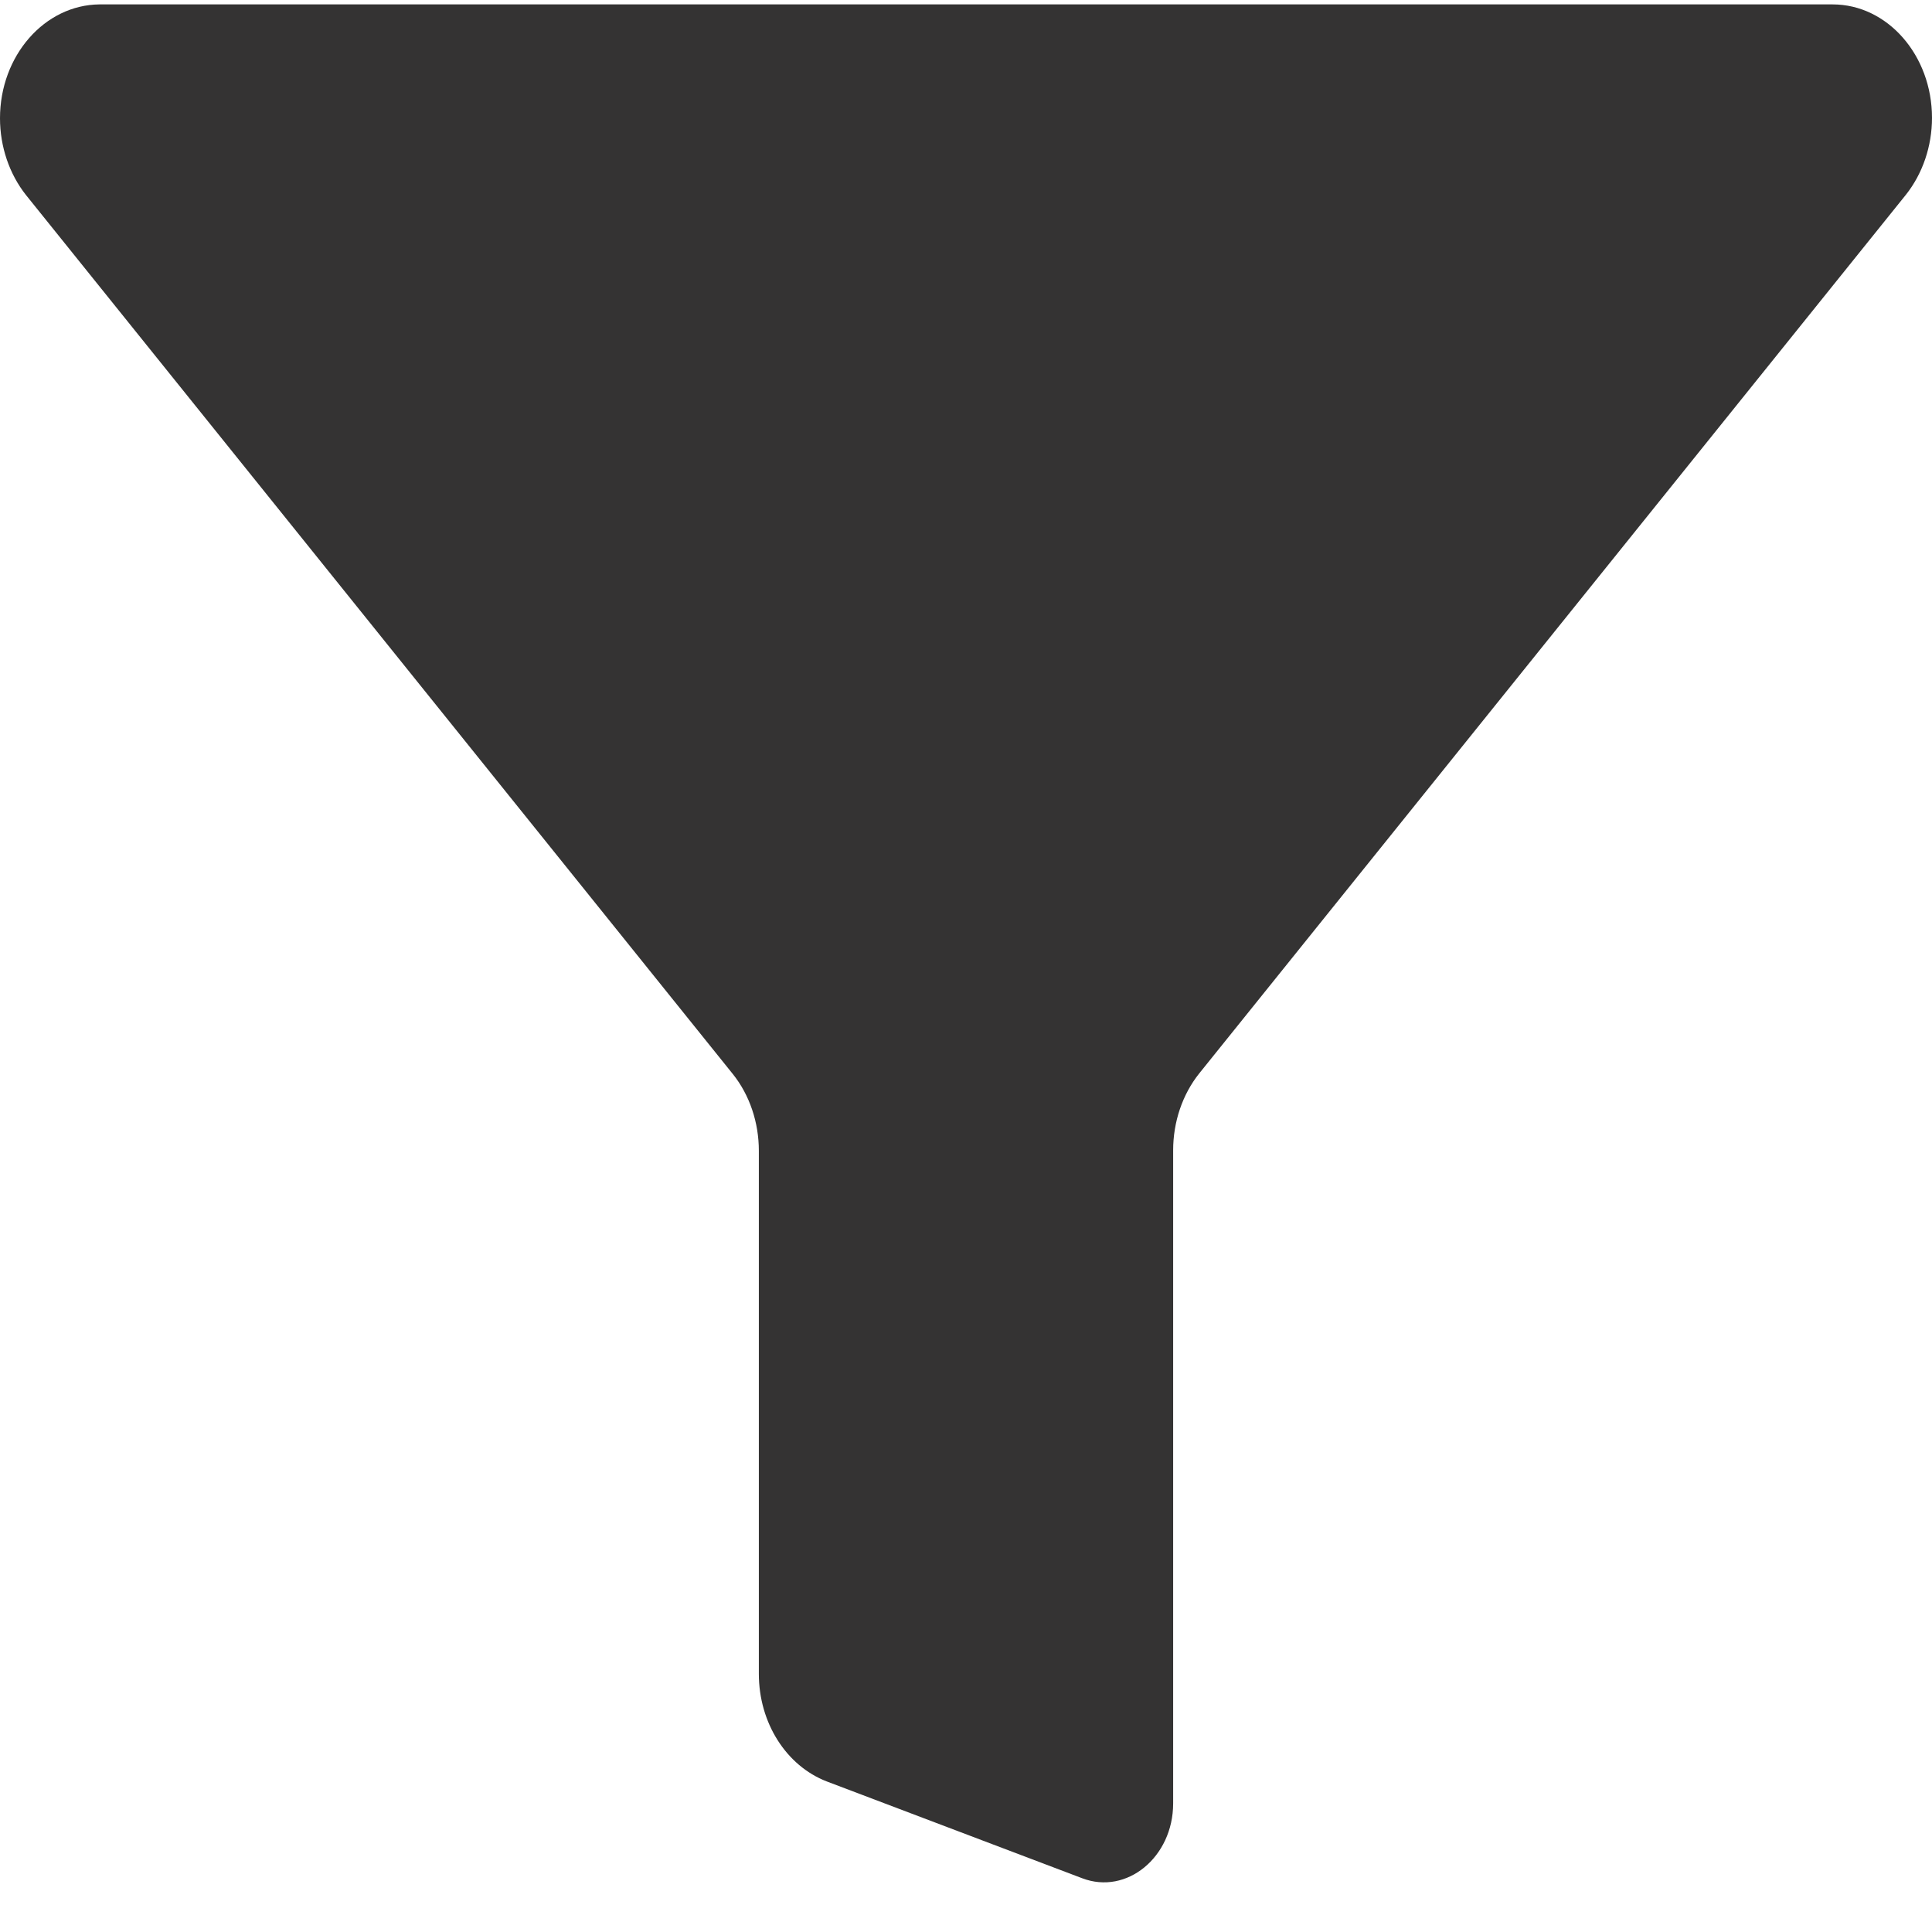
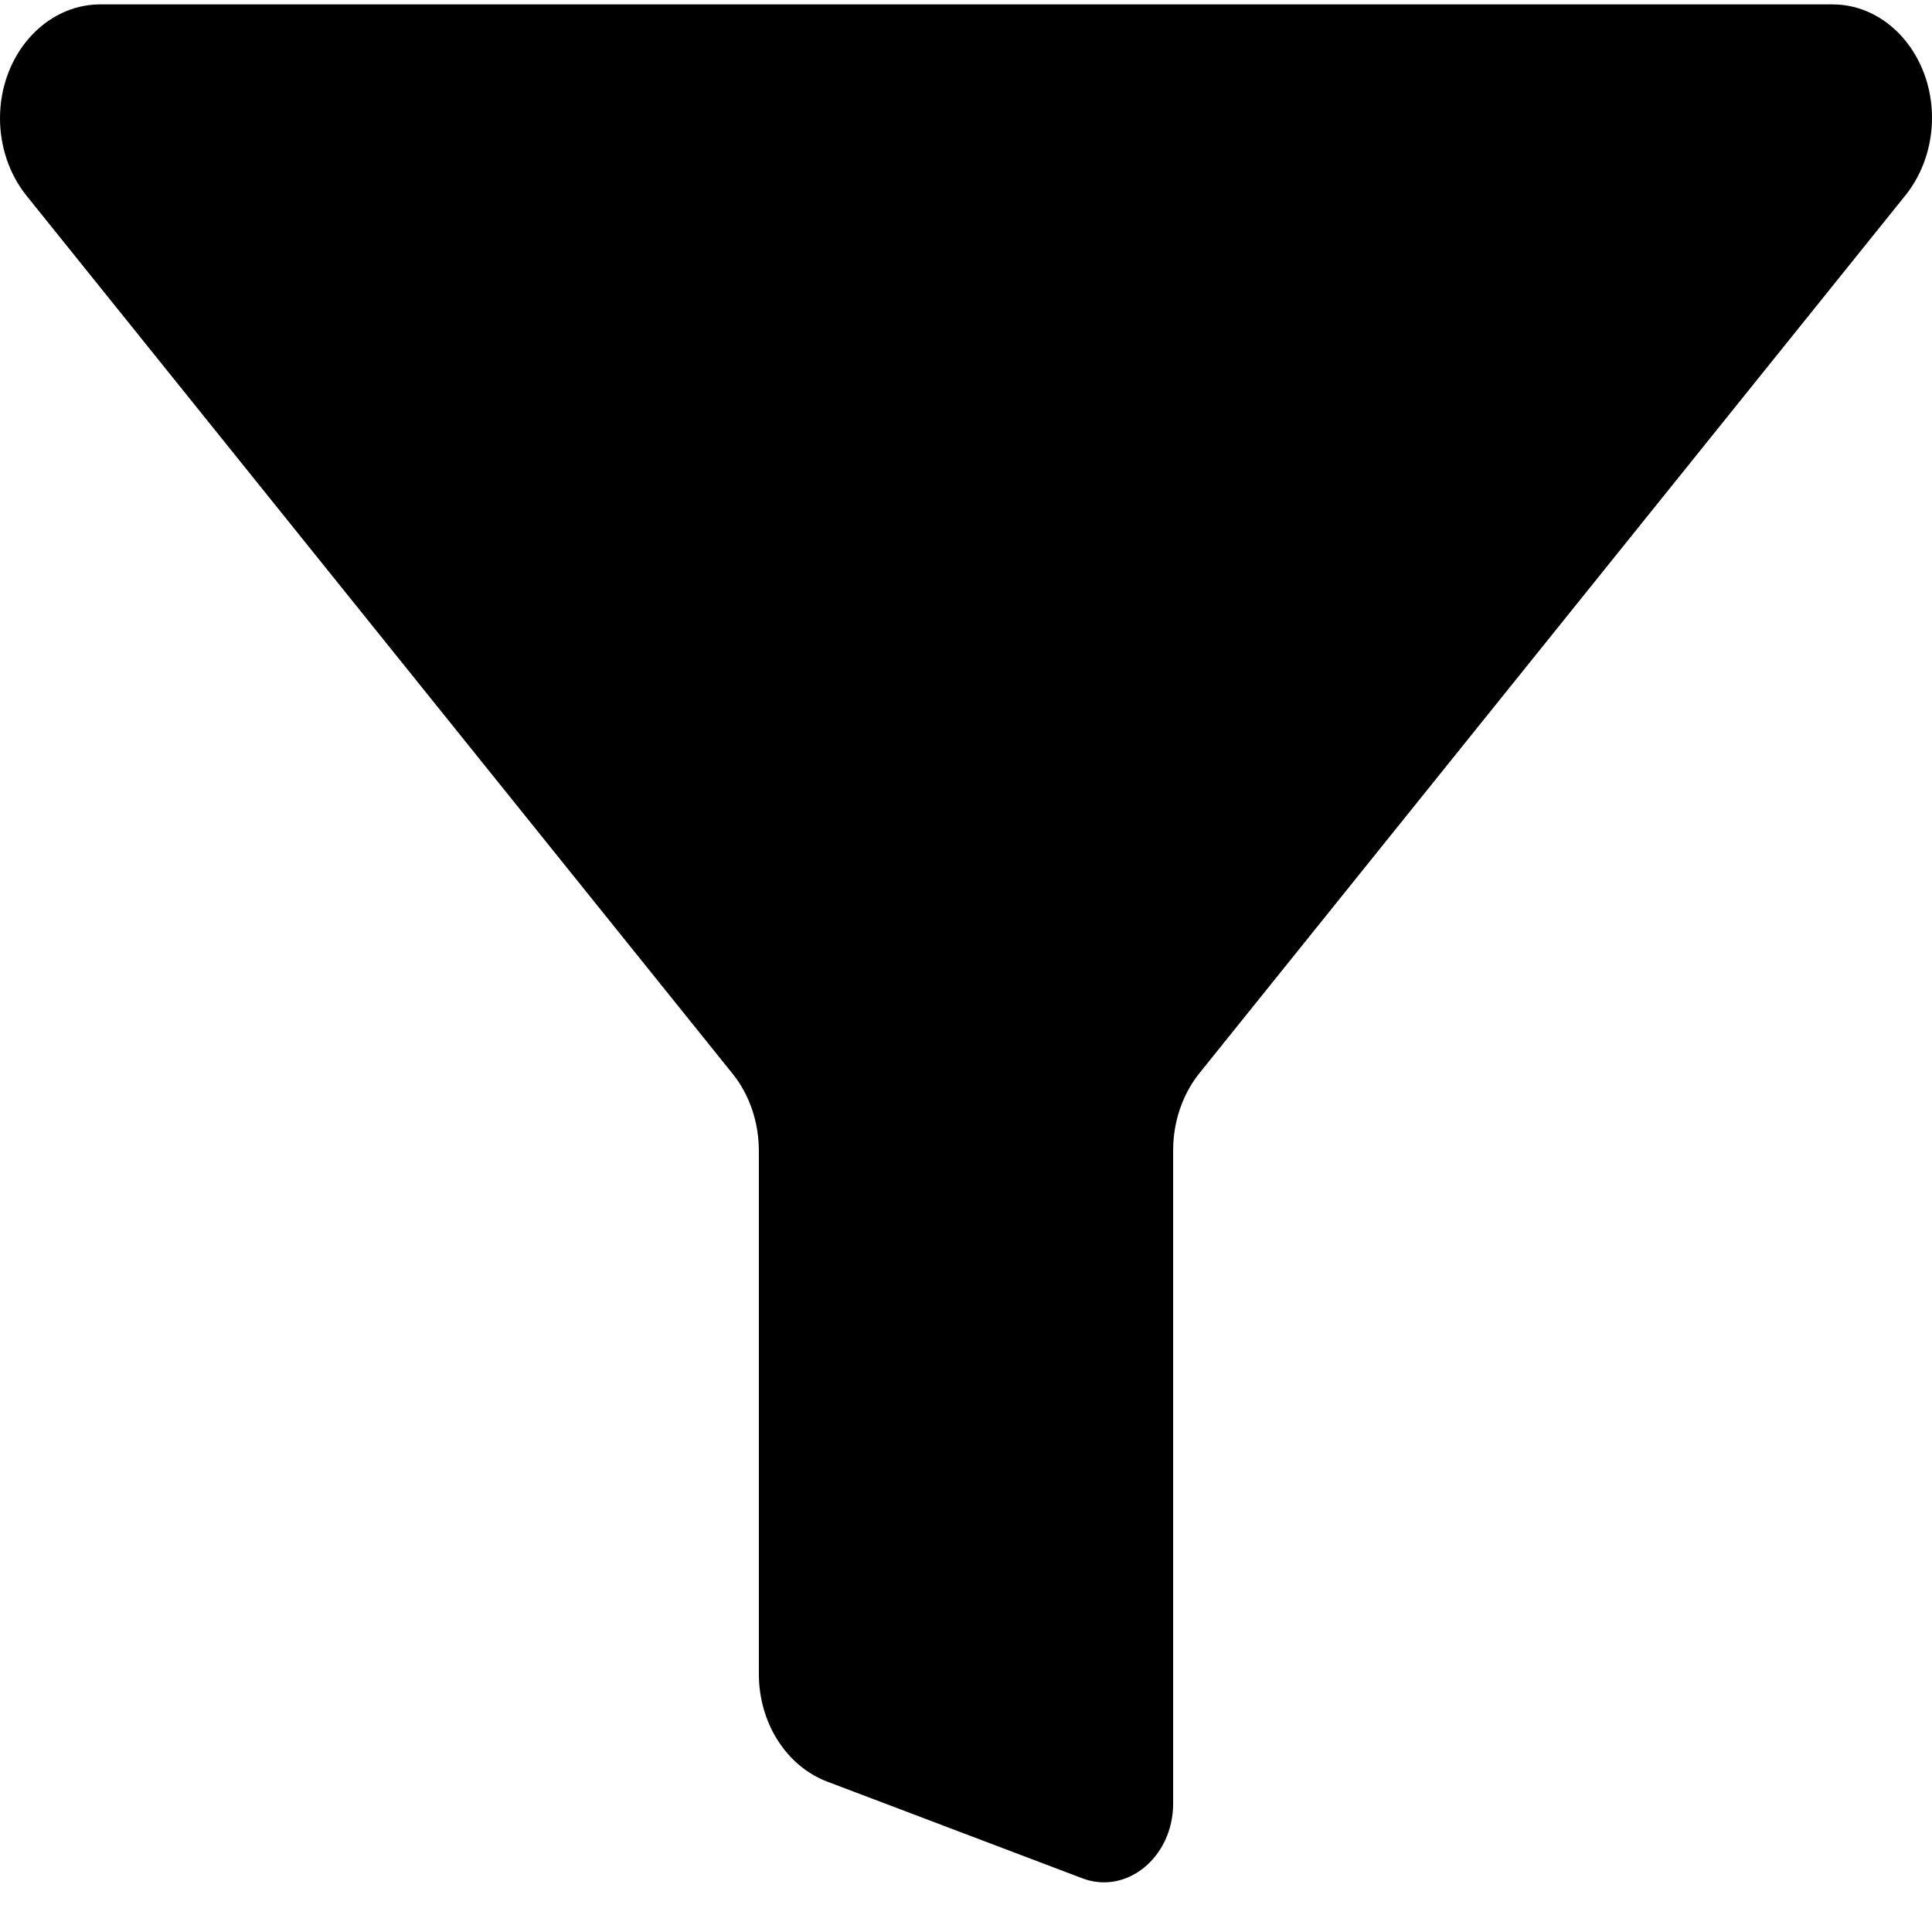
<svg xmlns="http://www.w3.org/2000/svg" width="18px" height="18px" viewBox="0 0 18 18" version="1.1">
-   <g id="fluxo-principal" stroke="none" stroke-width="1" fill="none" fill-rule="evenodd">
-     <g id="07_produto_indisponivel" transform="translate(-18, -182)" fill="#343333">
+   <g id="fluxo-principal" stroke="none" stroke-width="1" fill-rule="evenodd">
+     <g id="07_produto_indisponivel" transform="translate(-18, -182)">
      <g id="Left-Navigation" transform="translate(-2, 62)">
        <g id="menu_normal" transform="translate(0, 106)">
          <g id="icon_funil" transform="translate(20, 14)">
            <g id="_ionicons_svg_ios-funnel">
              <path d="M0,1.102 C0,1.366 0.087,1.621 0.242,1.817 L6.828,10.007 C6.984,10.202 7.07,10.457 7.07,10.722 L7.07,15.595 C7.07,16.051 7.325,16.451 7.702,16.597 L10.082,17.499 C10.497,17.658 10.93,17.303 10.93,16.802 L10.93,10.717 C10.93,10.453 11.016,10.198 11.172,10.002 L17.758,1.813 C17.913,1.617 18,1.362 18,1.098 C18,0.515 17.585,0.041 17.074,0.041 L0.926,0.041 C0.415,0.046 0,0.519 0,1.102 Z" id="Path" />
            </g>
          </g>
        </g>
      </g>
    </g>
  </g>
</svg>
